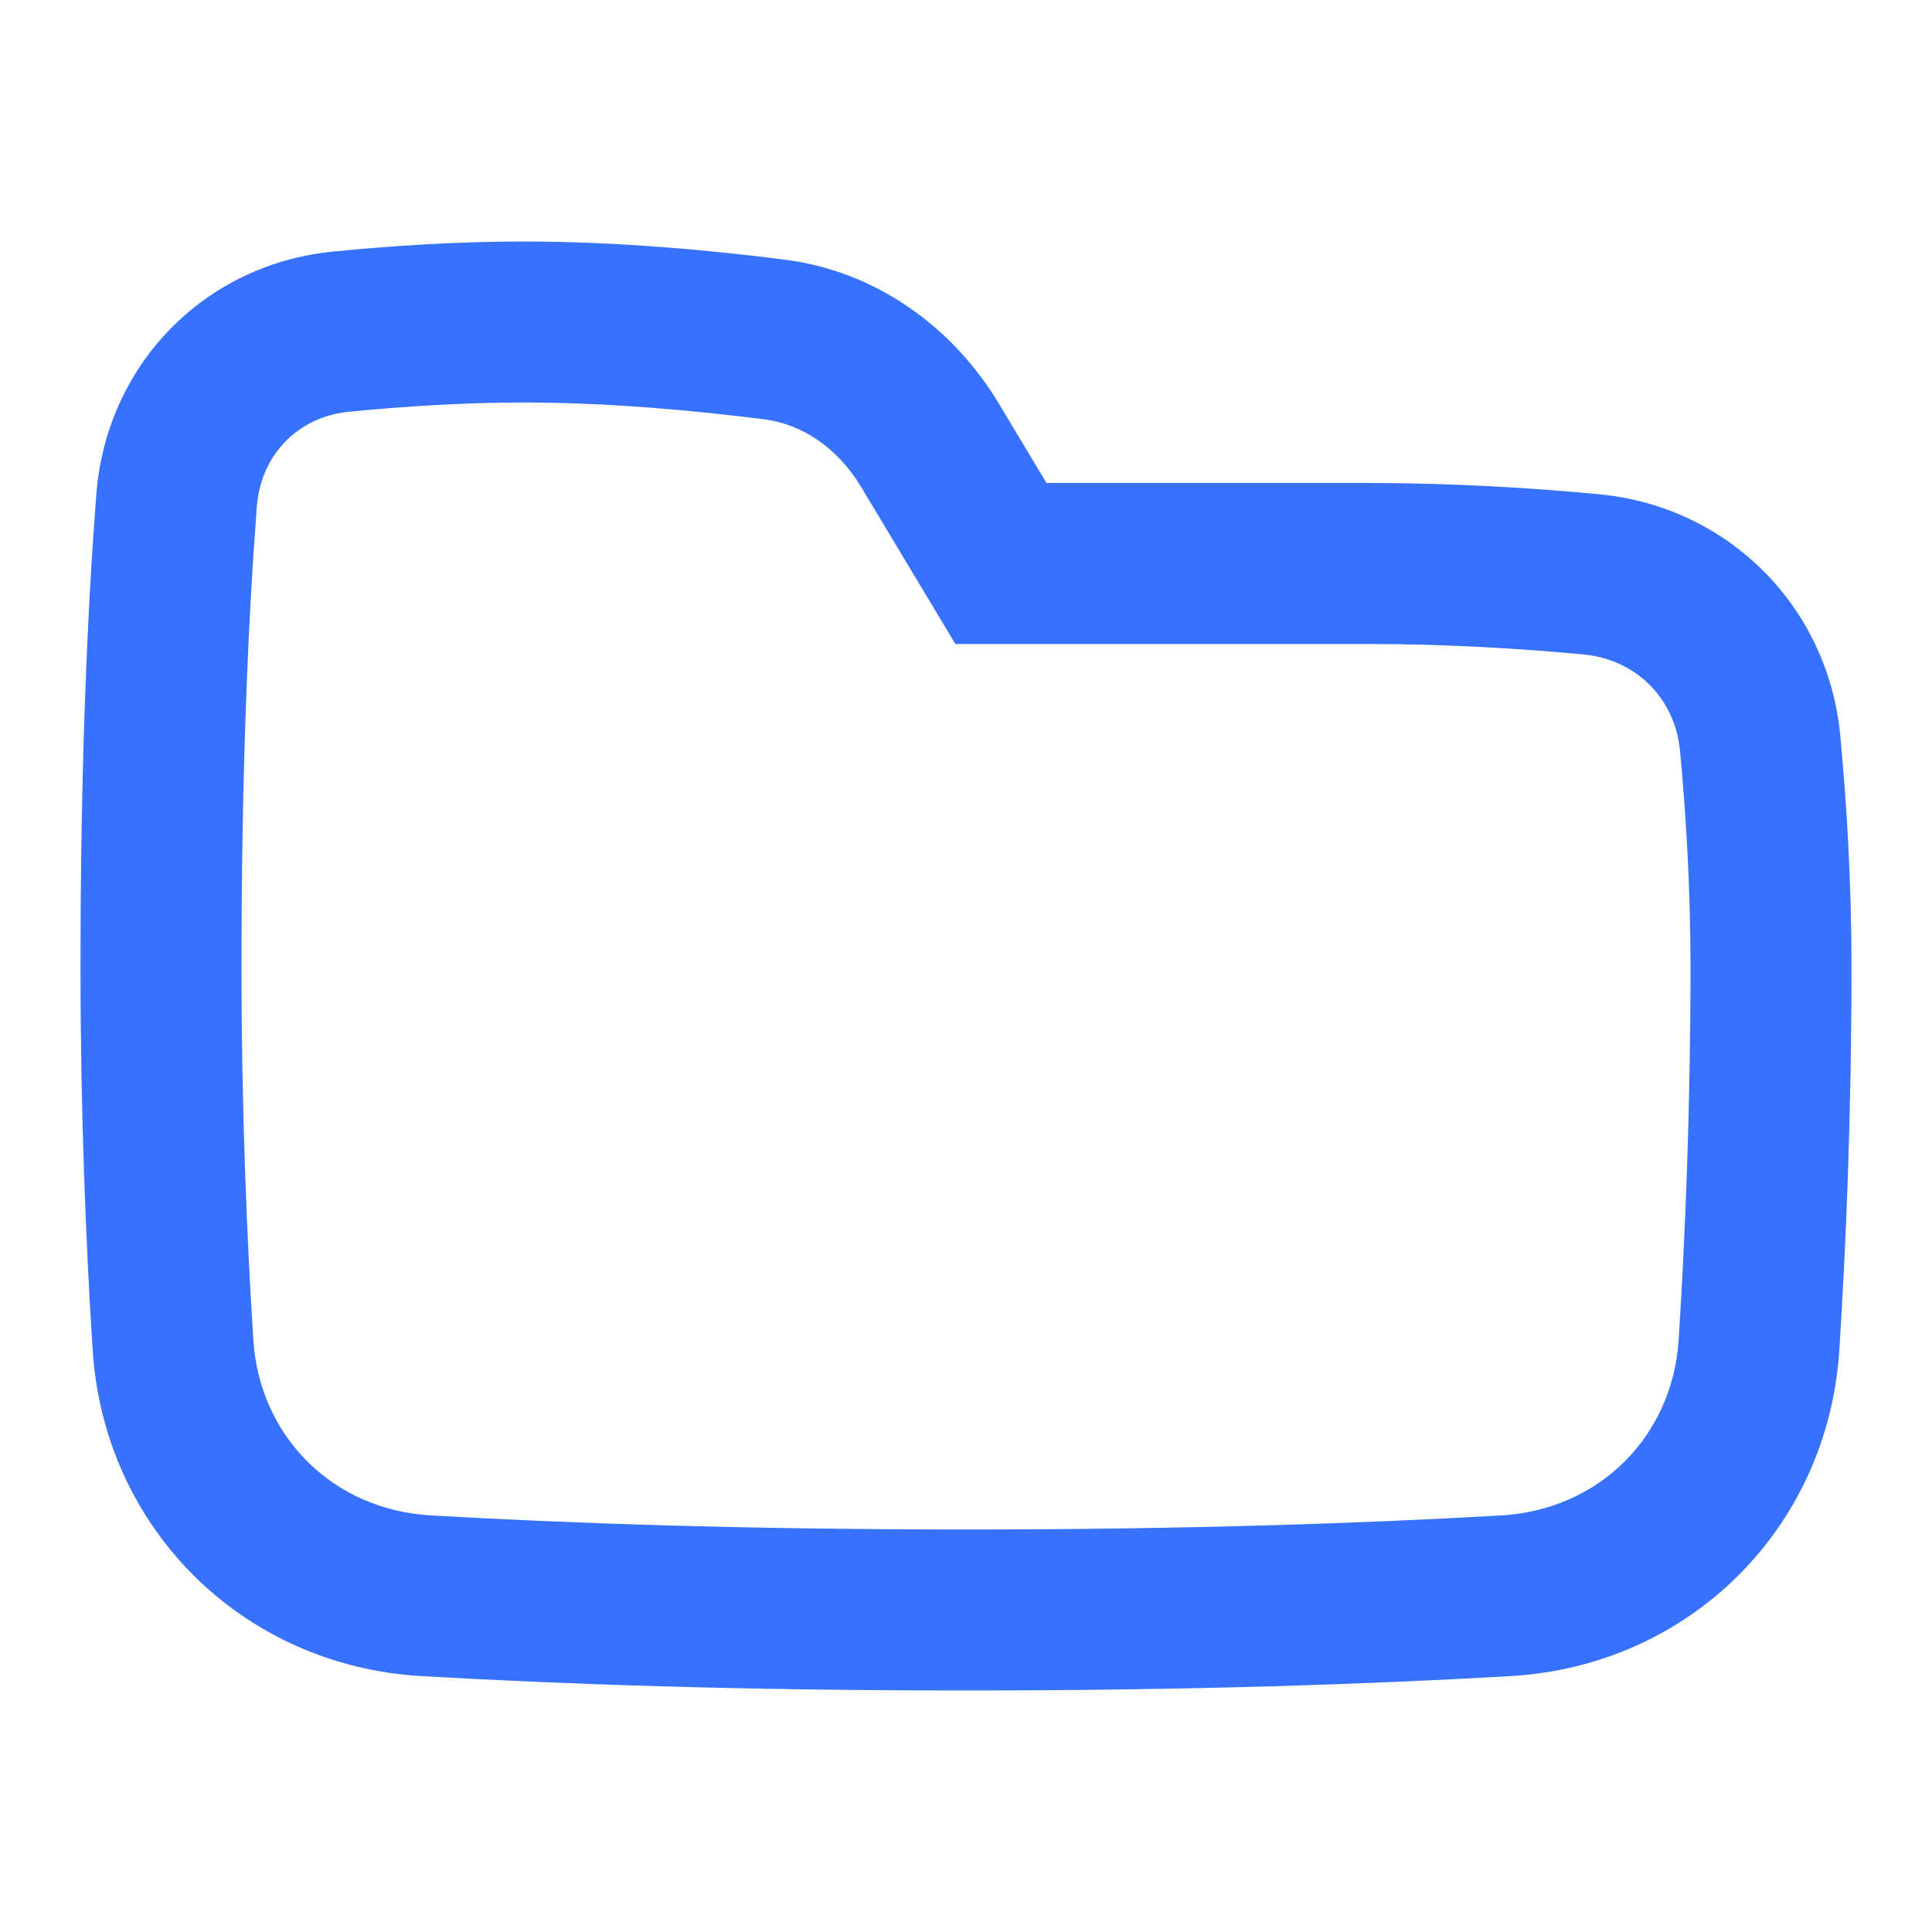
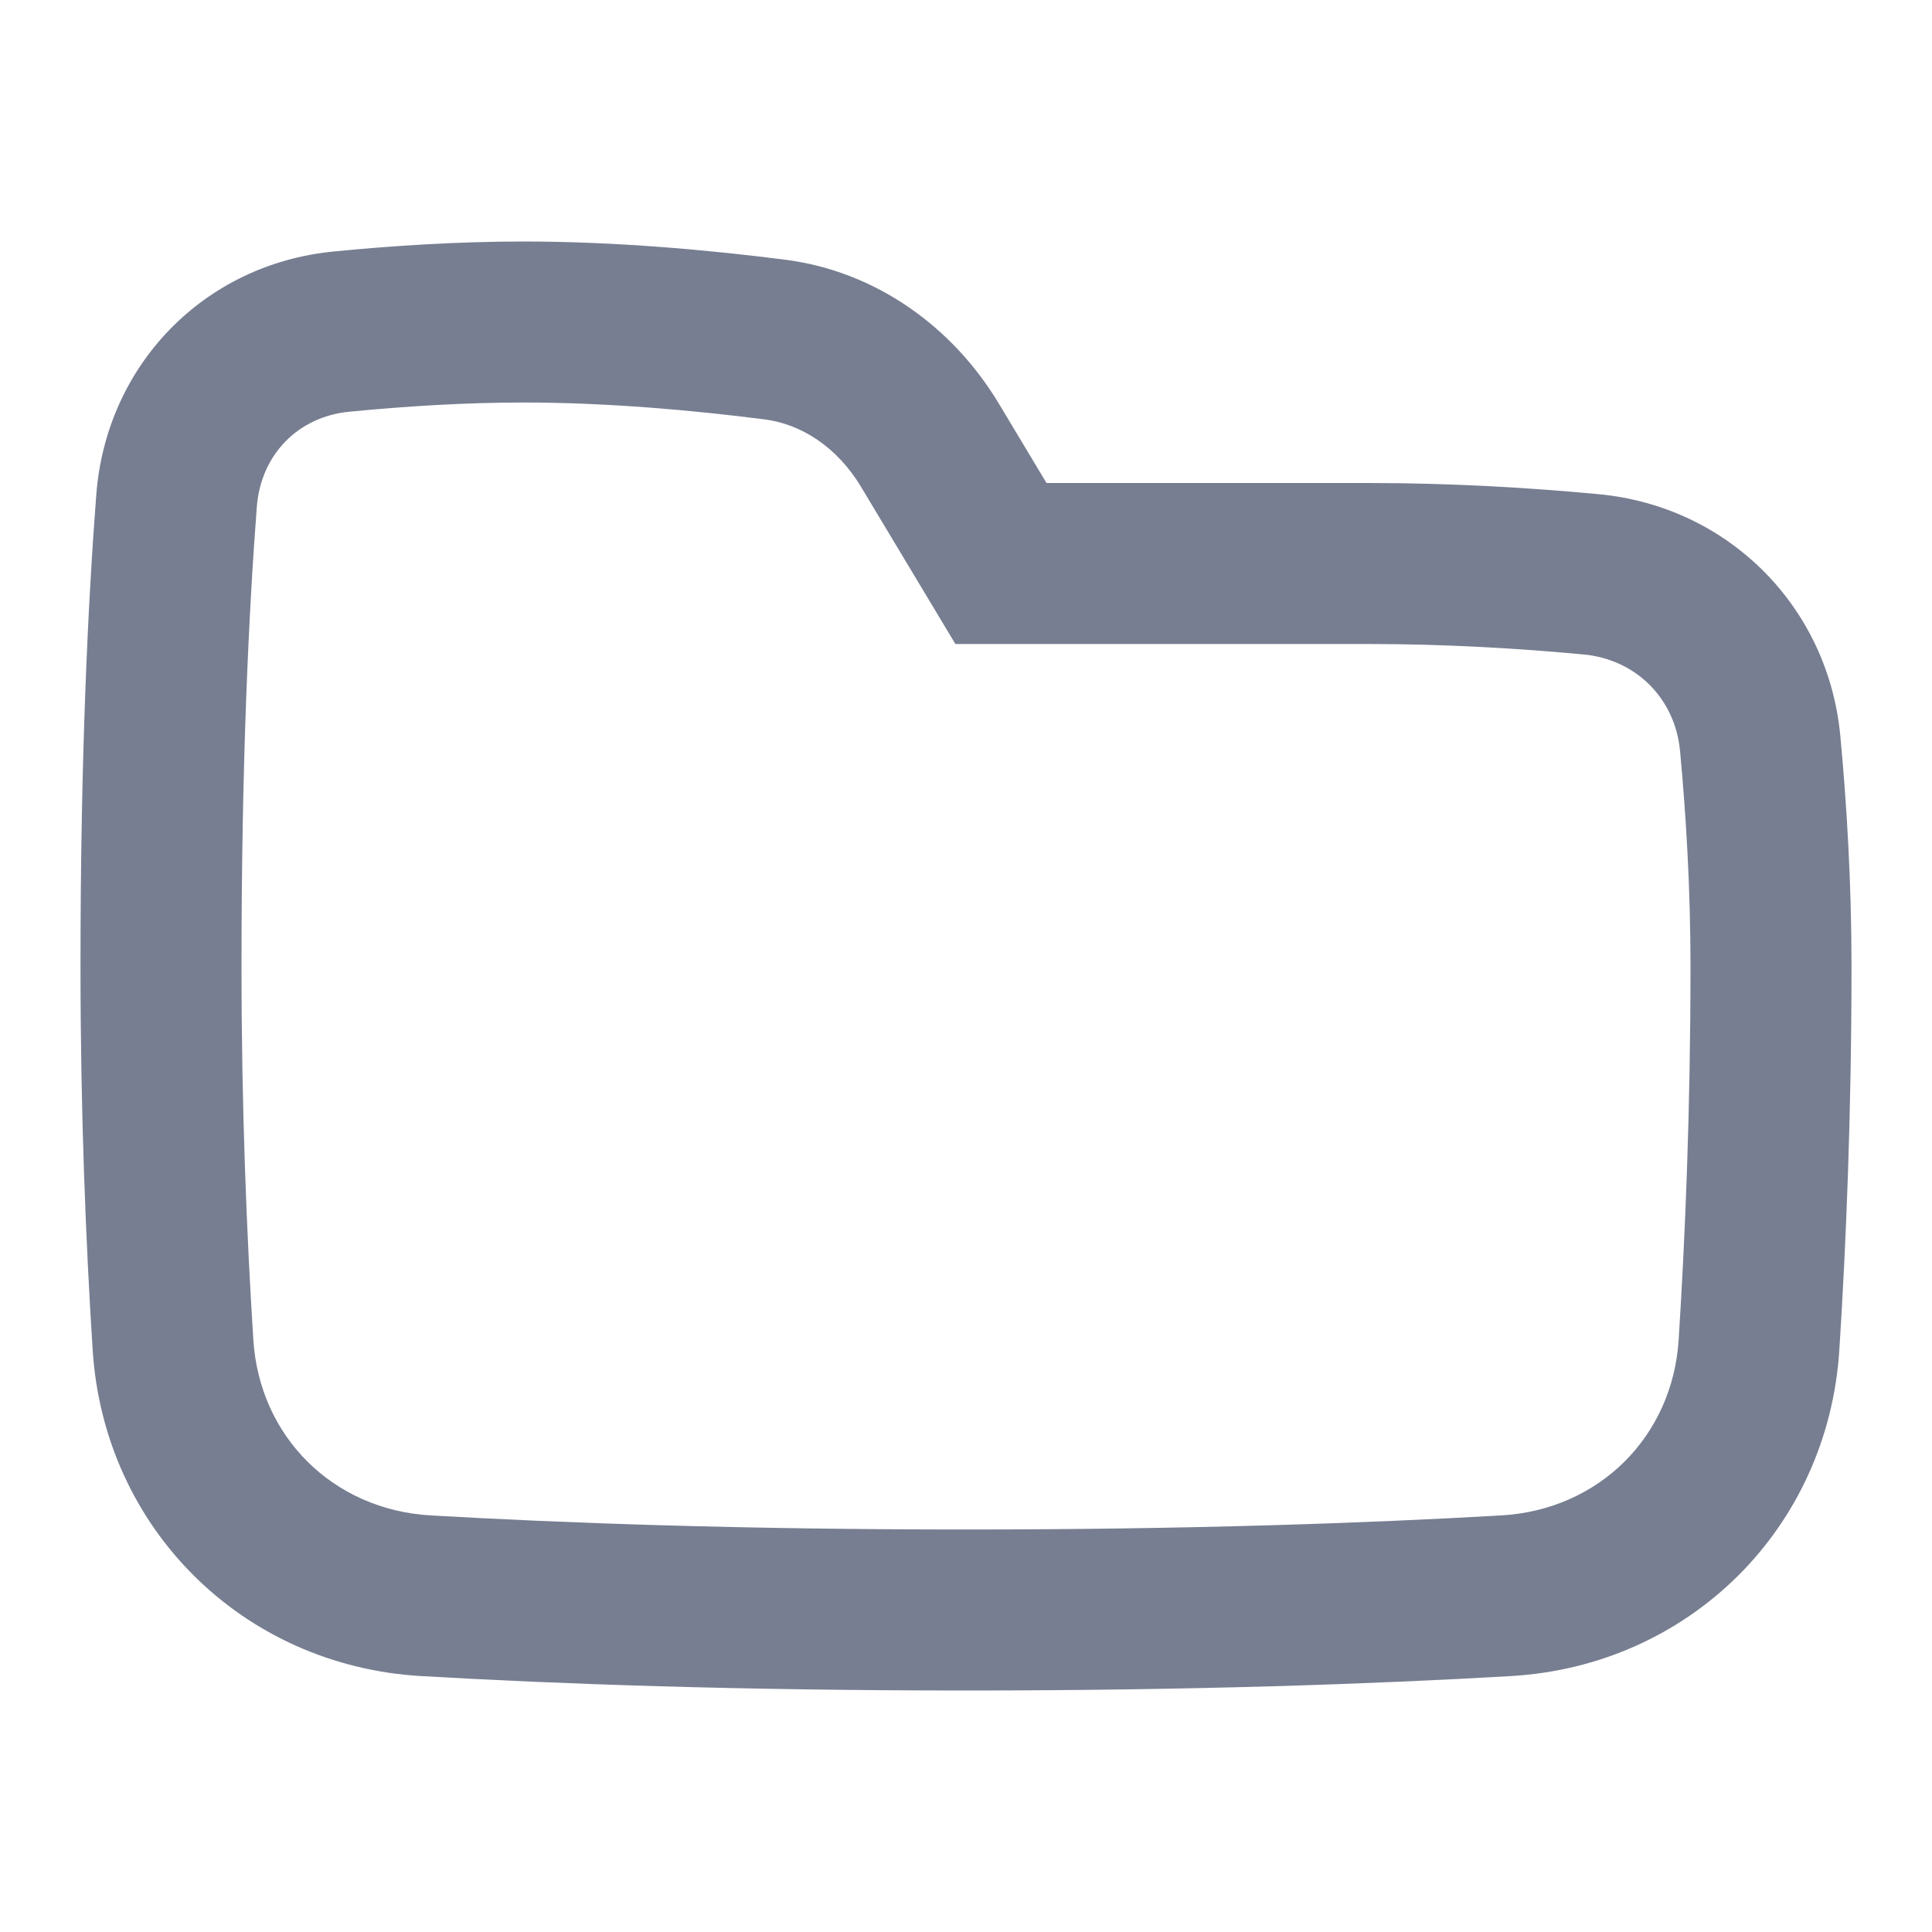
<svg xmlns="http://www.w3.org/2000/svg" width="24" height="24" viewBox="0 0 24 24" fill="none">
-   <path fill-rule="evenodd" clip-rule="evenodd" d="M11.868 8L10.695 6.046C10.398 5.551 9.949 5.267 9.499 5.21C8.634 5.099 7.555 5 6.5 5C5.767 5 5.019 5.048 4.335 5.115C3.705 5.177 3.24 5.645 3.19 6.299C3.09 7.609 3 9.483 3 12C3 13.773 3.065 15.352 3.147 16.642C3.223 17.846 4.136 18.755 5.35 18.825C6.996 18.92 9.213 19 12 19C14.787 19 17.003 18.92 18.65 18.825C19.864 18.755 20.777 17.846 20.853 16.642C20.935 15.352 21 13.773 21 12C21 11.034 20.944 10.117 20.87 9.328C20.809 8.677 20.323 8.191 19.672 8.13C18.883 8.056 17.966 8 17 8H11.868ZM13 6L12.41 5.017C11.831 4.051 10.87 3.368 9.752 3.226C8.839 3.109 7.669 3 6.5 3C5.684 3 4.868 3.053 4.139 3.125C2.532 3.283 1.319 4.536 1.196 6.146C1.091 7.51 1 9.435 1 12C1 13.82 1.066 15.442 1.151 16.768C1.292 18.986 3.016 20.694 5.235 20.821C6.92 20.919 9.175 21 12 21C14.825 21 17.08 20.919 18.765 20.821C20.984 20.694 22.708 18.986 22.849 16.768C22.934 15.442 23 13.82 23 12C23 10.959 22.94 9.978 22.861 9.141C22.71 7.533 21.467 6.29 19.859 6.139C19.022 6.06 18.041 6 17 6H13Z" fill="#3772FF" />
+   <path fill-rule="evenodd" clip-rule="evenodd" d="M11.868 8L10.695 6.046C10.398 5.551 9.949 5.267 9.499 5.21C8.634 5.099 7.555 5 6.5 5C5.767 5 5.019 5.048 4.335 5.115C3.705 5.177 3.24 5.645 3.19 6.299C3.09 7.609 3 9.483 3 12C3 13.773 3.065 15.352 3.147 16.642C3.223 17.846 4.136 18.755 5.35 18.825C6.996 18.92 9.213 19 12 19C14.787 19 17.003 18.92 18.65 18.825C19.864 18.755 20.777 17.846 20.853 16.642C20.935 15.352 21 13.773 21 12C21 11.034 20.944 10.117 20.87 9.328C20.809 8.677 20.323 8.191 19.672 8.13C18.883 8.056 17.966 8 17 8H11.868ZM13 6L12.41 5.017C11.831 4.051 10.87 3.368 9.752 3.226C8.839 3.109 7.669 3 6.5 3C5.684 3 4.868 3.053 4.139 3.125C2.532 3.283 1.319 4.536 1.196 6.146C1.091 7.51 1 9.435 1 12C1 13.82 1.066 15.442 1.151 16.768C1.292 18.986 3.016 20.694 5.235 20.821C6.92 20.919 9.175 21 12 21C14.825 21 17.08 20.919 18.765 20.821C20.984 20.694 22.708 18.986 22.849 16.768C22.934 15.442 23 13.82 23 12C23 10.959 22.94 9.978 22.861 9.141C22.71 7.533 21.467 6.29 19.859 6.139C19.022 6.06 18.041 6 17 6H13Z" fill="#777E91" />
</svg>
